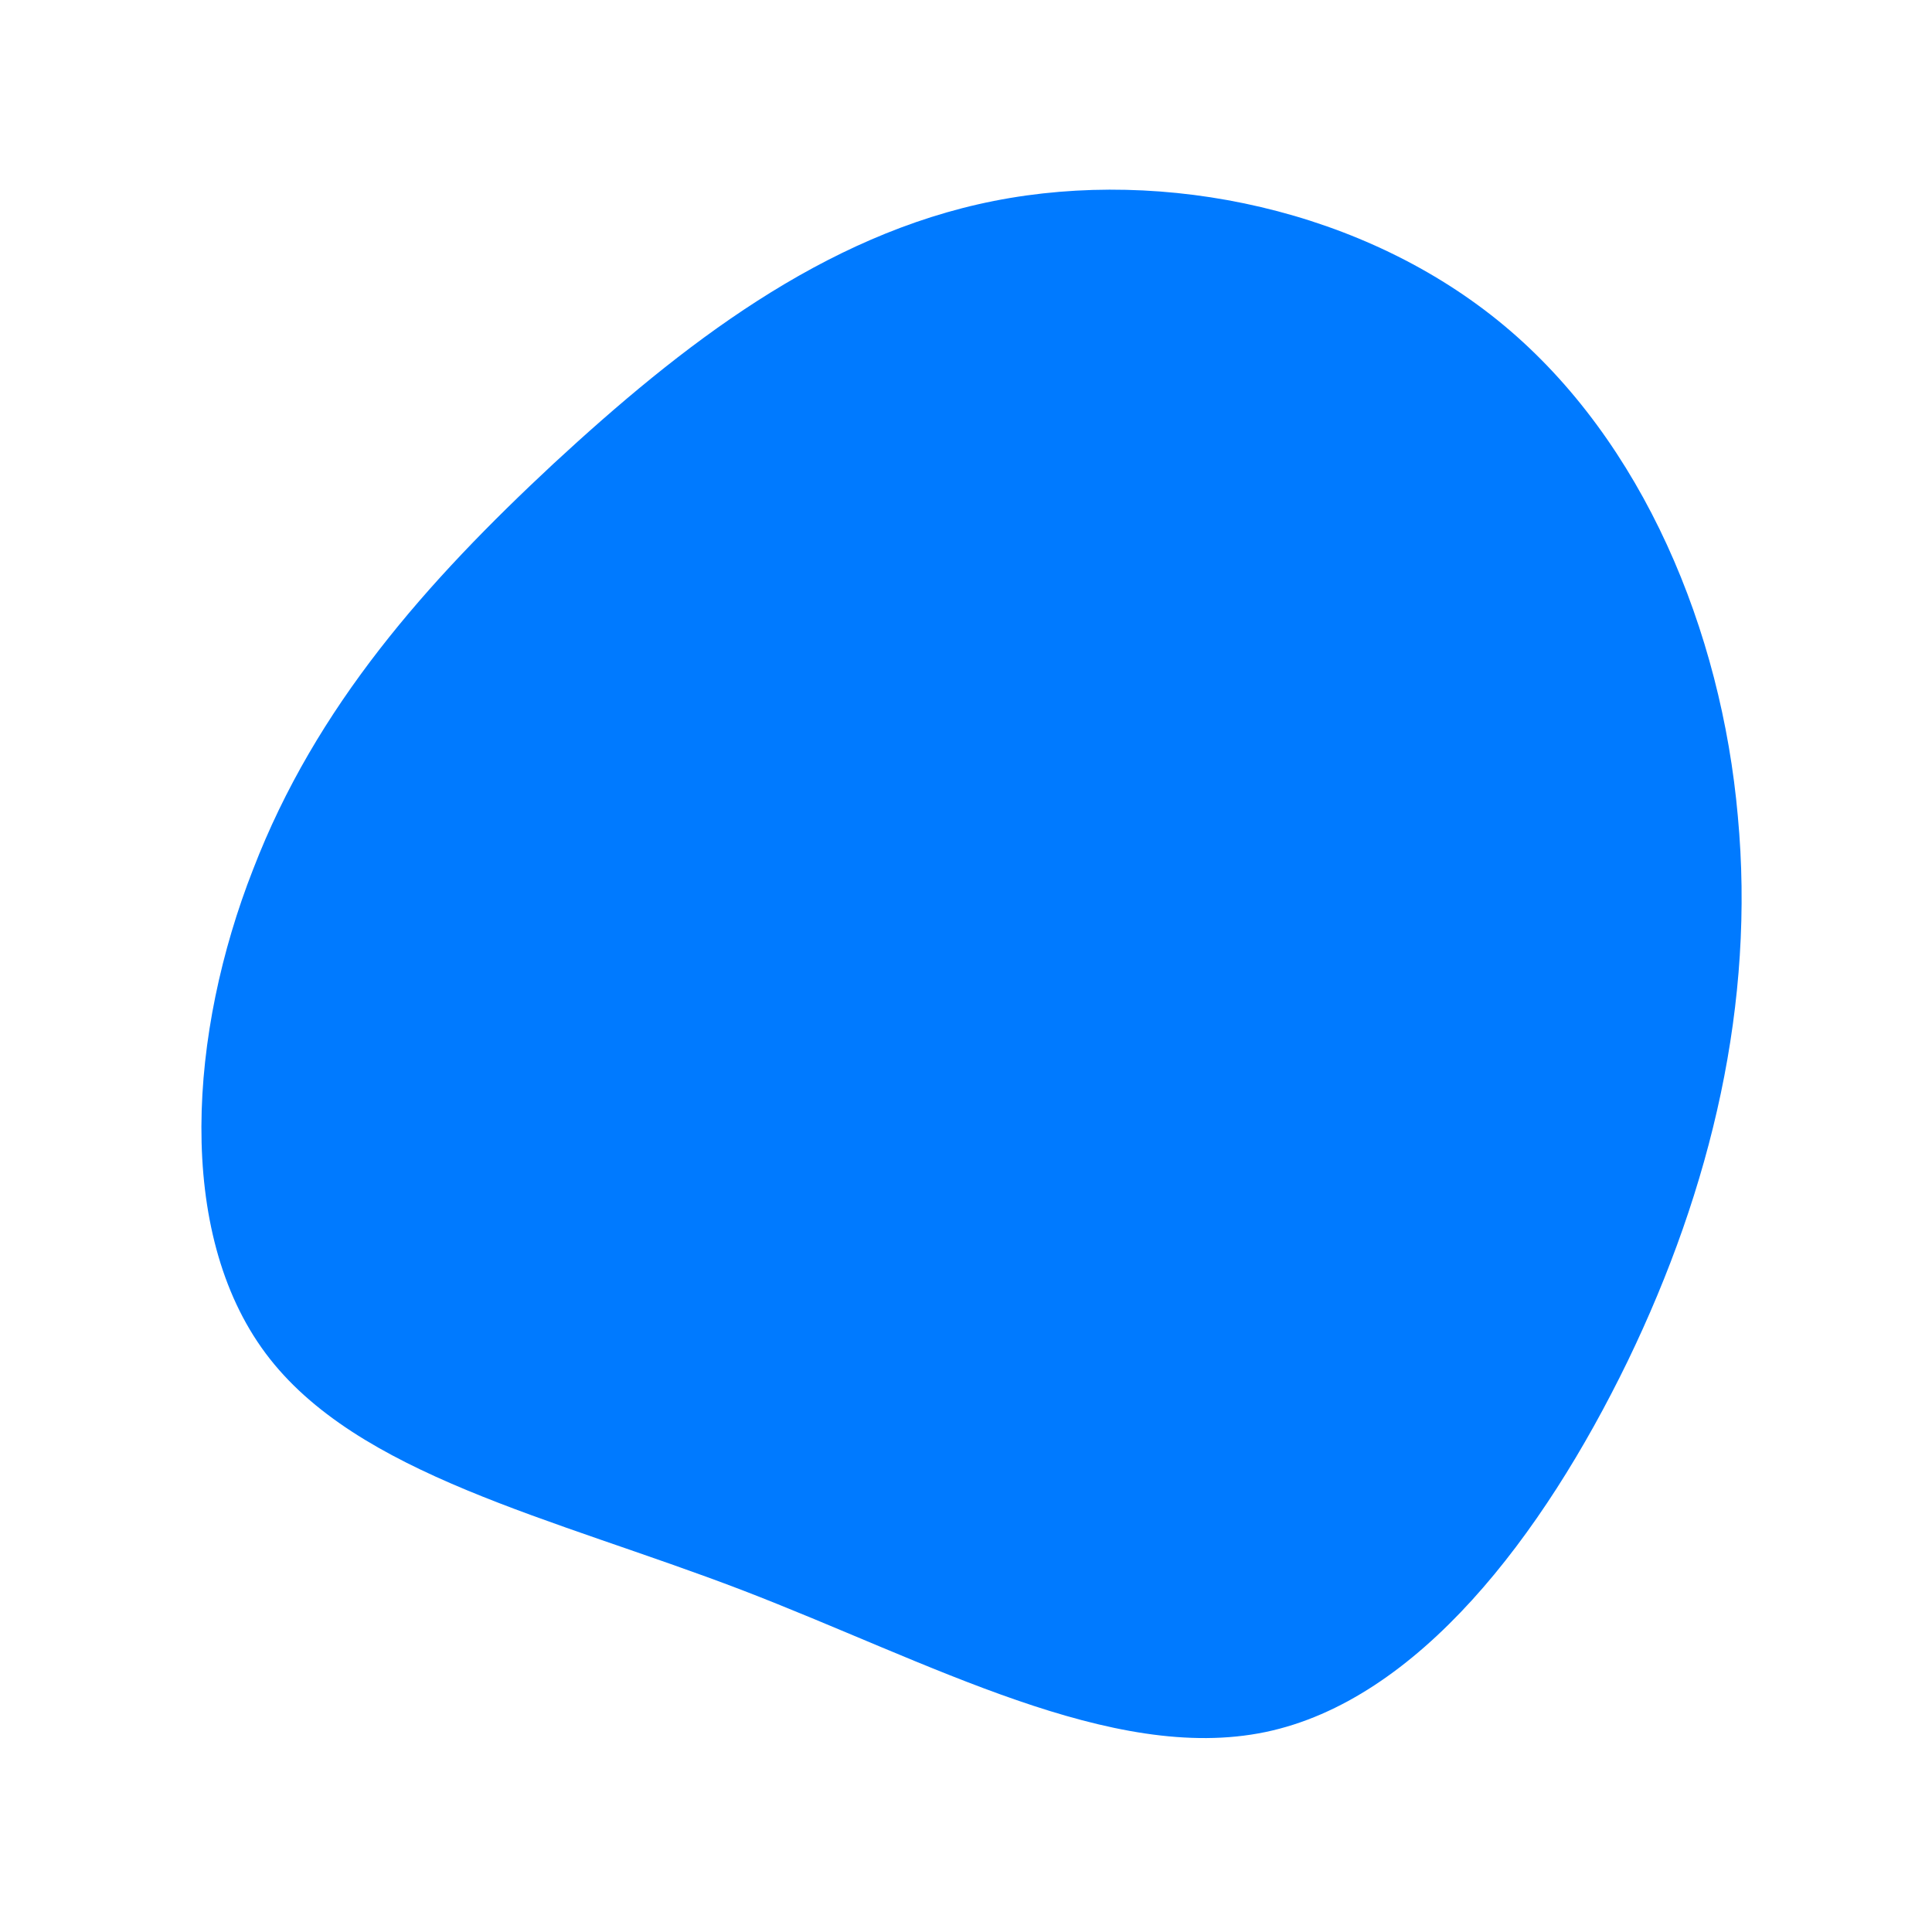
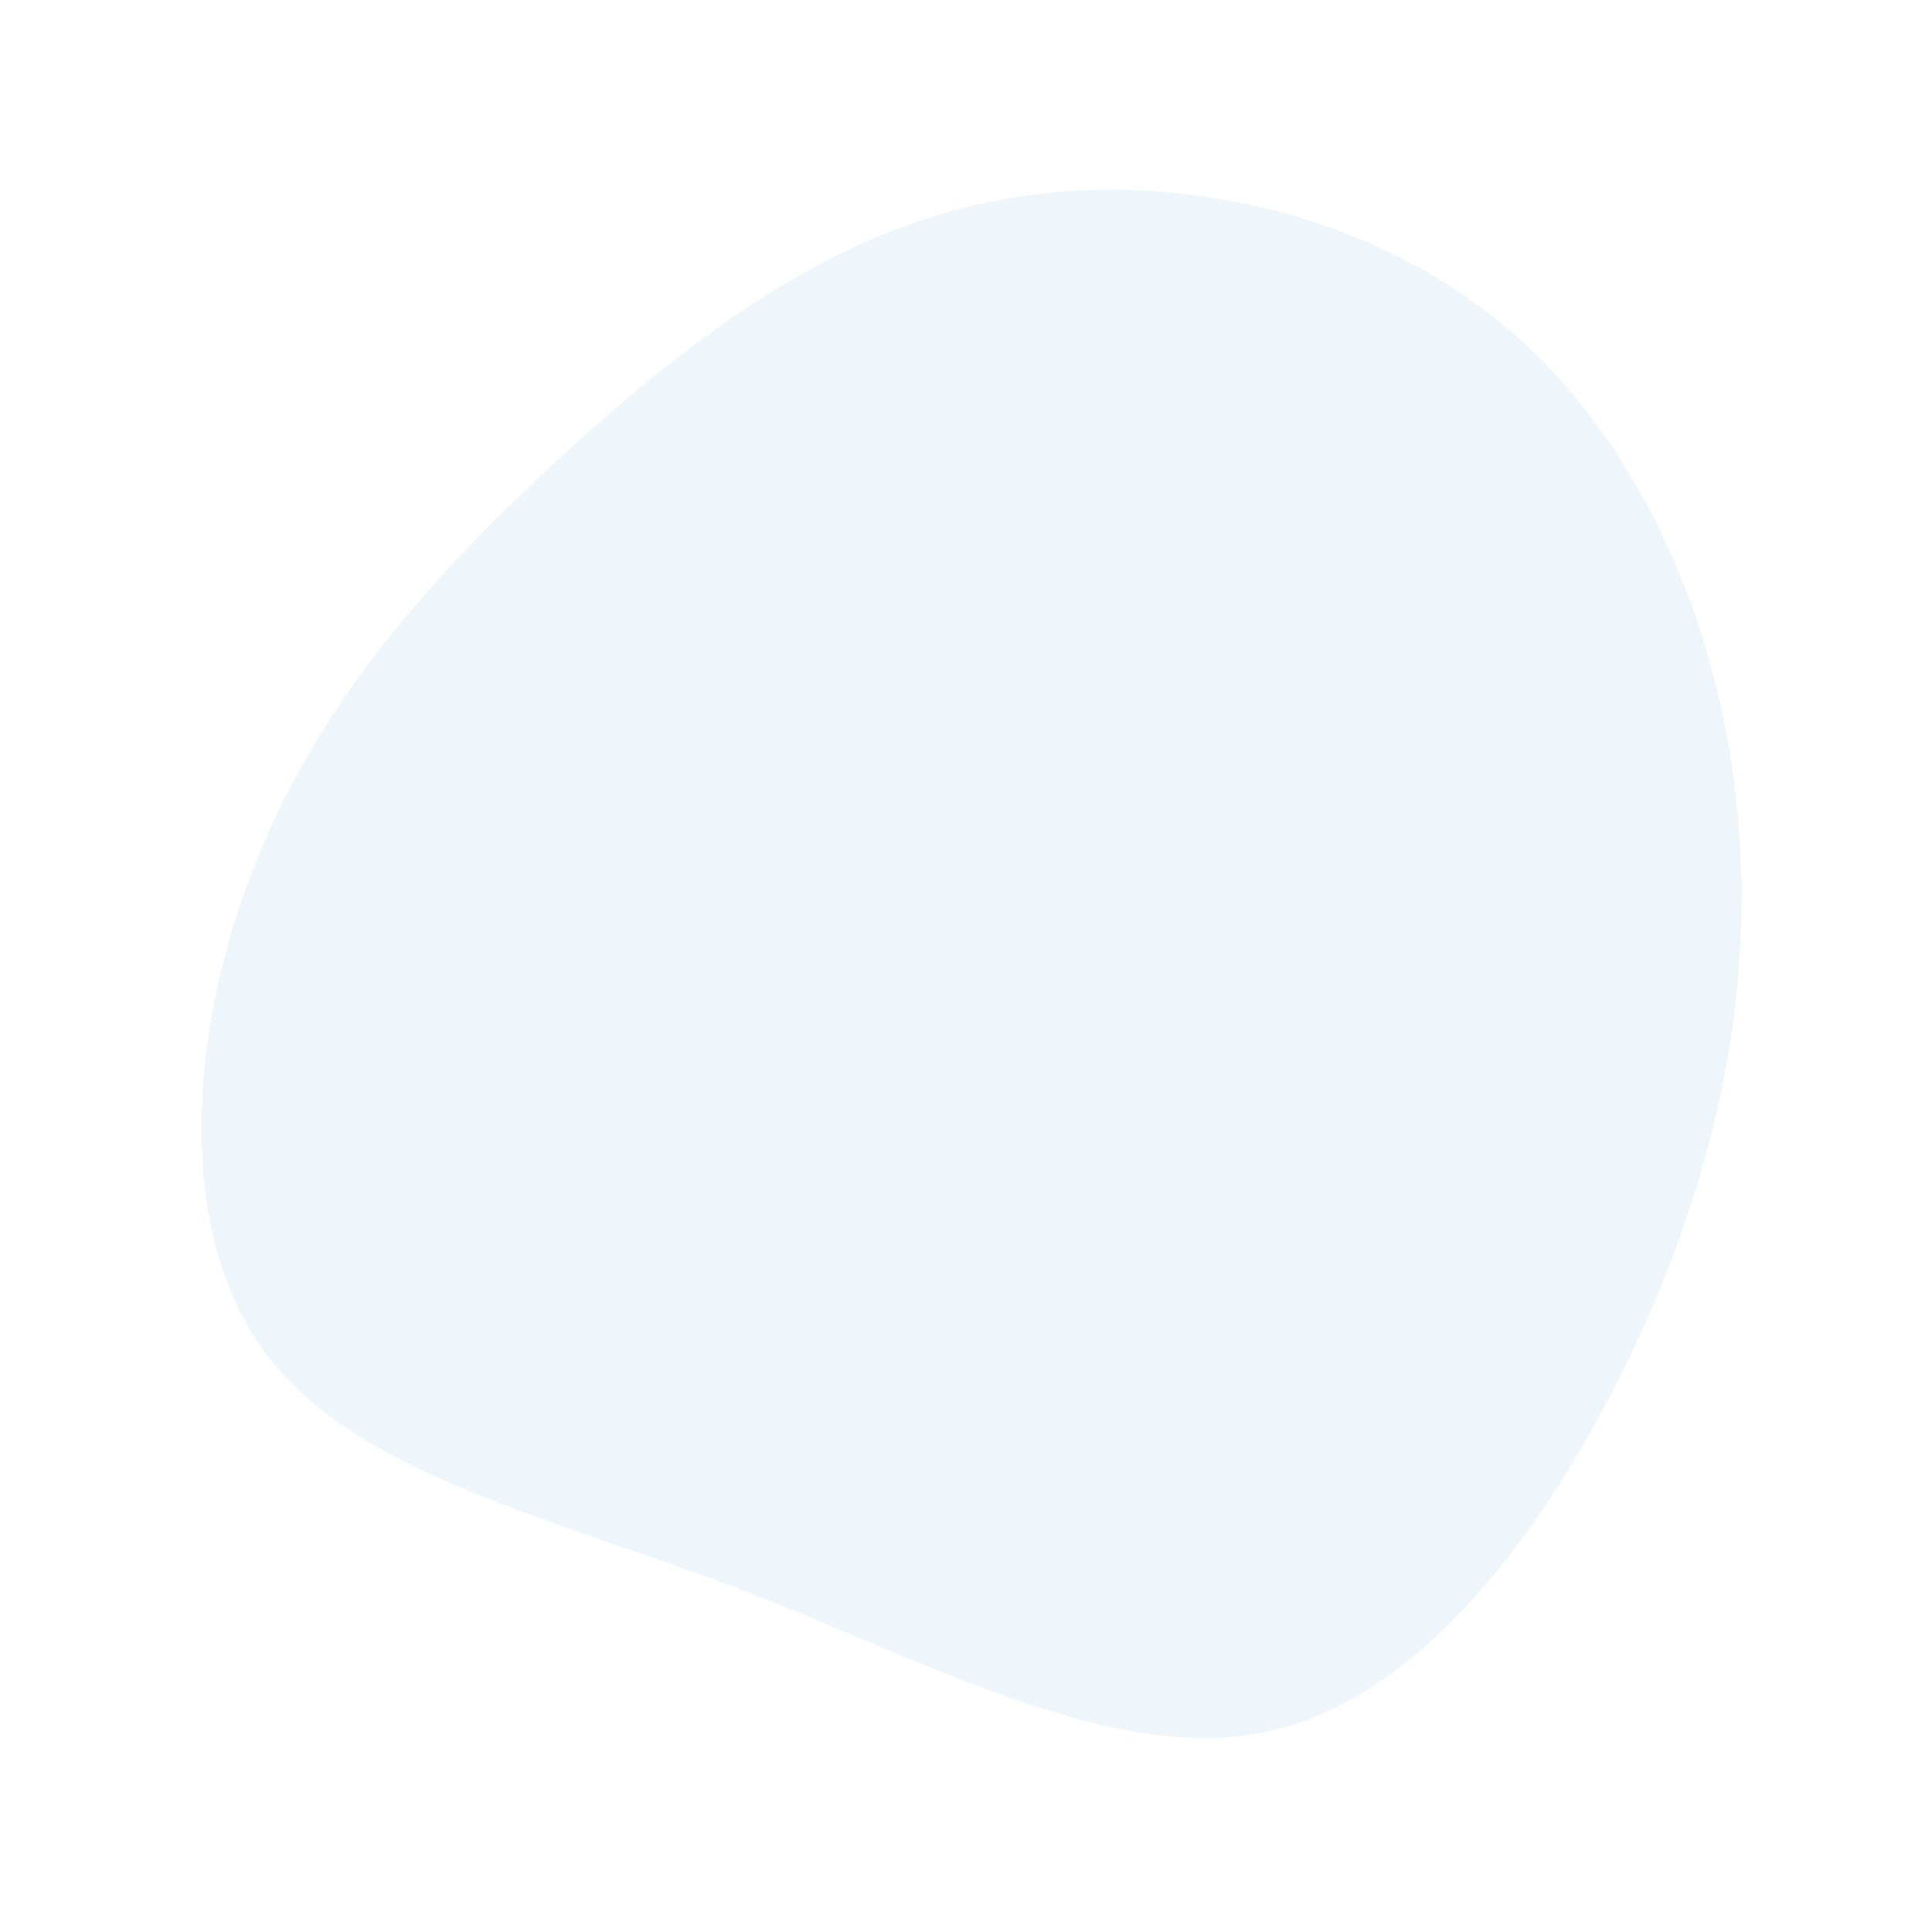
<svg xmlns="http://www.w3.org/2000/svg" viewBox="0 0 200 200">
-   <path fill="#007AFF" d="M55.7,-66.3C70.1,-54.3,78.2,-34.7,79.9,-15.5C81.7,3.8,77.2,22.9,68.5,40.9C59.7,59,46.8,76,31,79.3C15.1,82.6,-3.7,72.1,-23.2,64.6C-42.8,57.1,-63.1,52.7,-72.5,40.1C-81.9,27.5,-80.4,6.8,-73.8,-10C-67.3,-26.9,-55.8,-39.8,-42.7,-52C-29.5,-64.2,-14.8,-75.7,2.9,-79.2C20.6,-82.7,41.3,-78.3,55.7,-66.3Z" transform="translate(100 100)" />
+   <path fill="#EFF6FB" d="M55.7,-66.3C70.1,-54.3,78.2,-34.7,79.9,-15.5C81.7,3.8,77.2,22.9,68.5,40.9C59.7,59,46.8,76,31,79.3C15.1,82.6,-3.7,72.1,-23.2,64.6C-42.8,57.1,-63.1,52.7,-72.5,40.1C-81.9,27.5,-80.4,6.8,-73.8,-10C-67.3,-26.9,-55.8,-39.8,-42.7,-52C-29.5,-64.2,-14.8,-75.7,2.9,-79.2C20.6,-82.7,41.3,-78.3,55.7,-66.3Z" transform="translate(100 100)" />
</svg>
